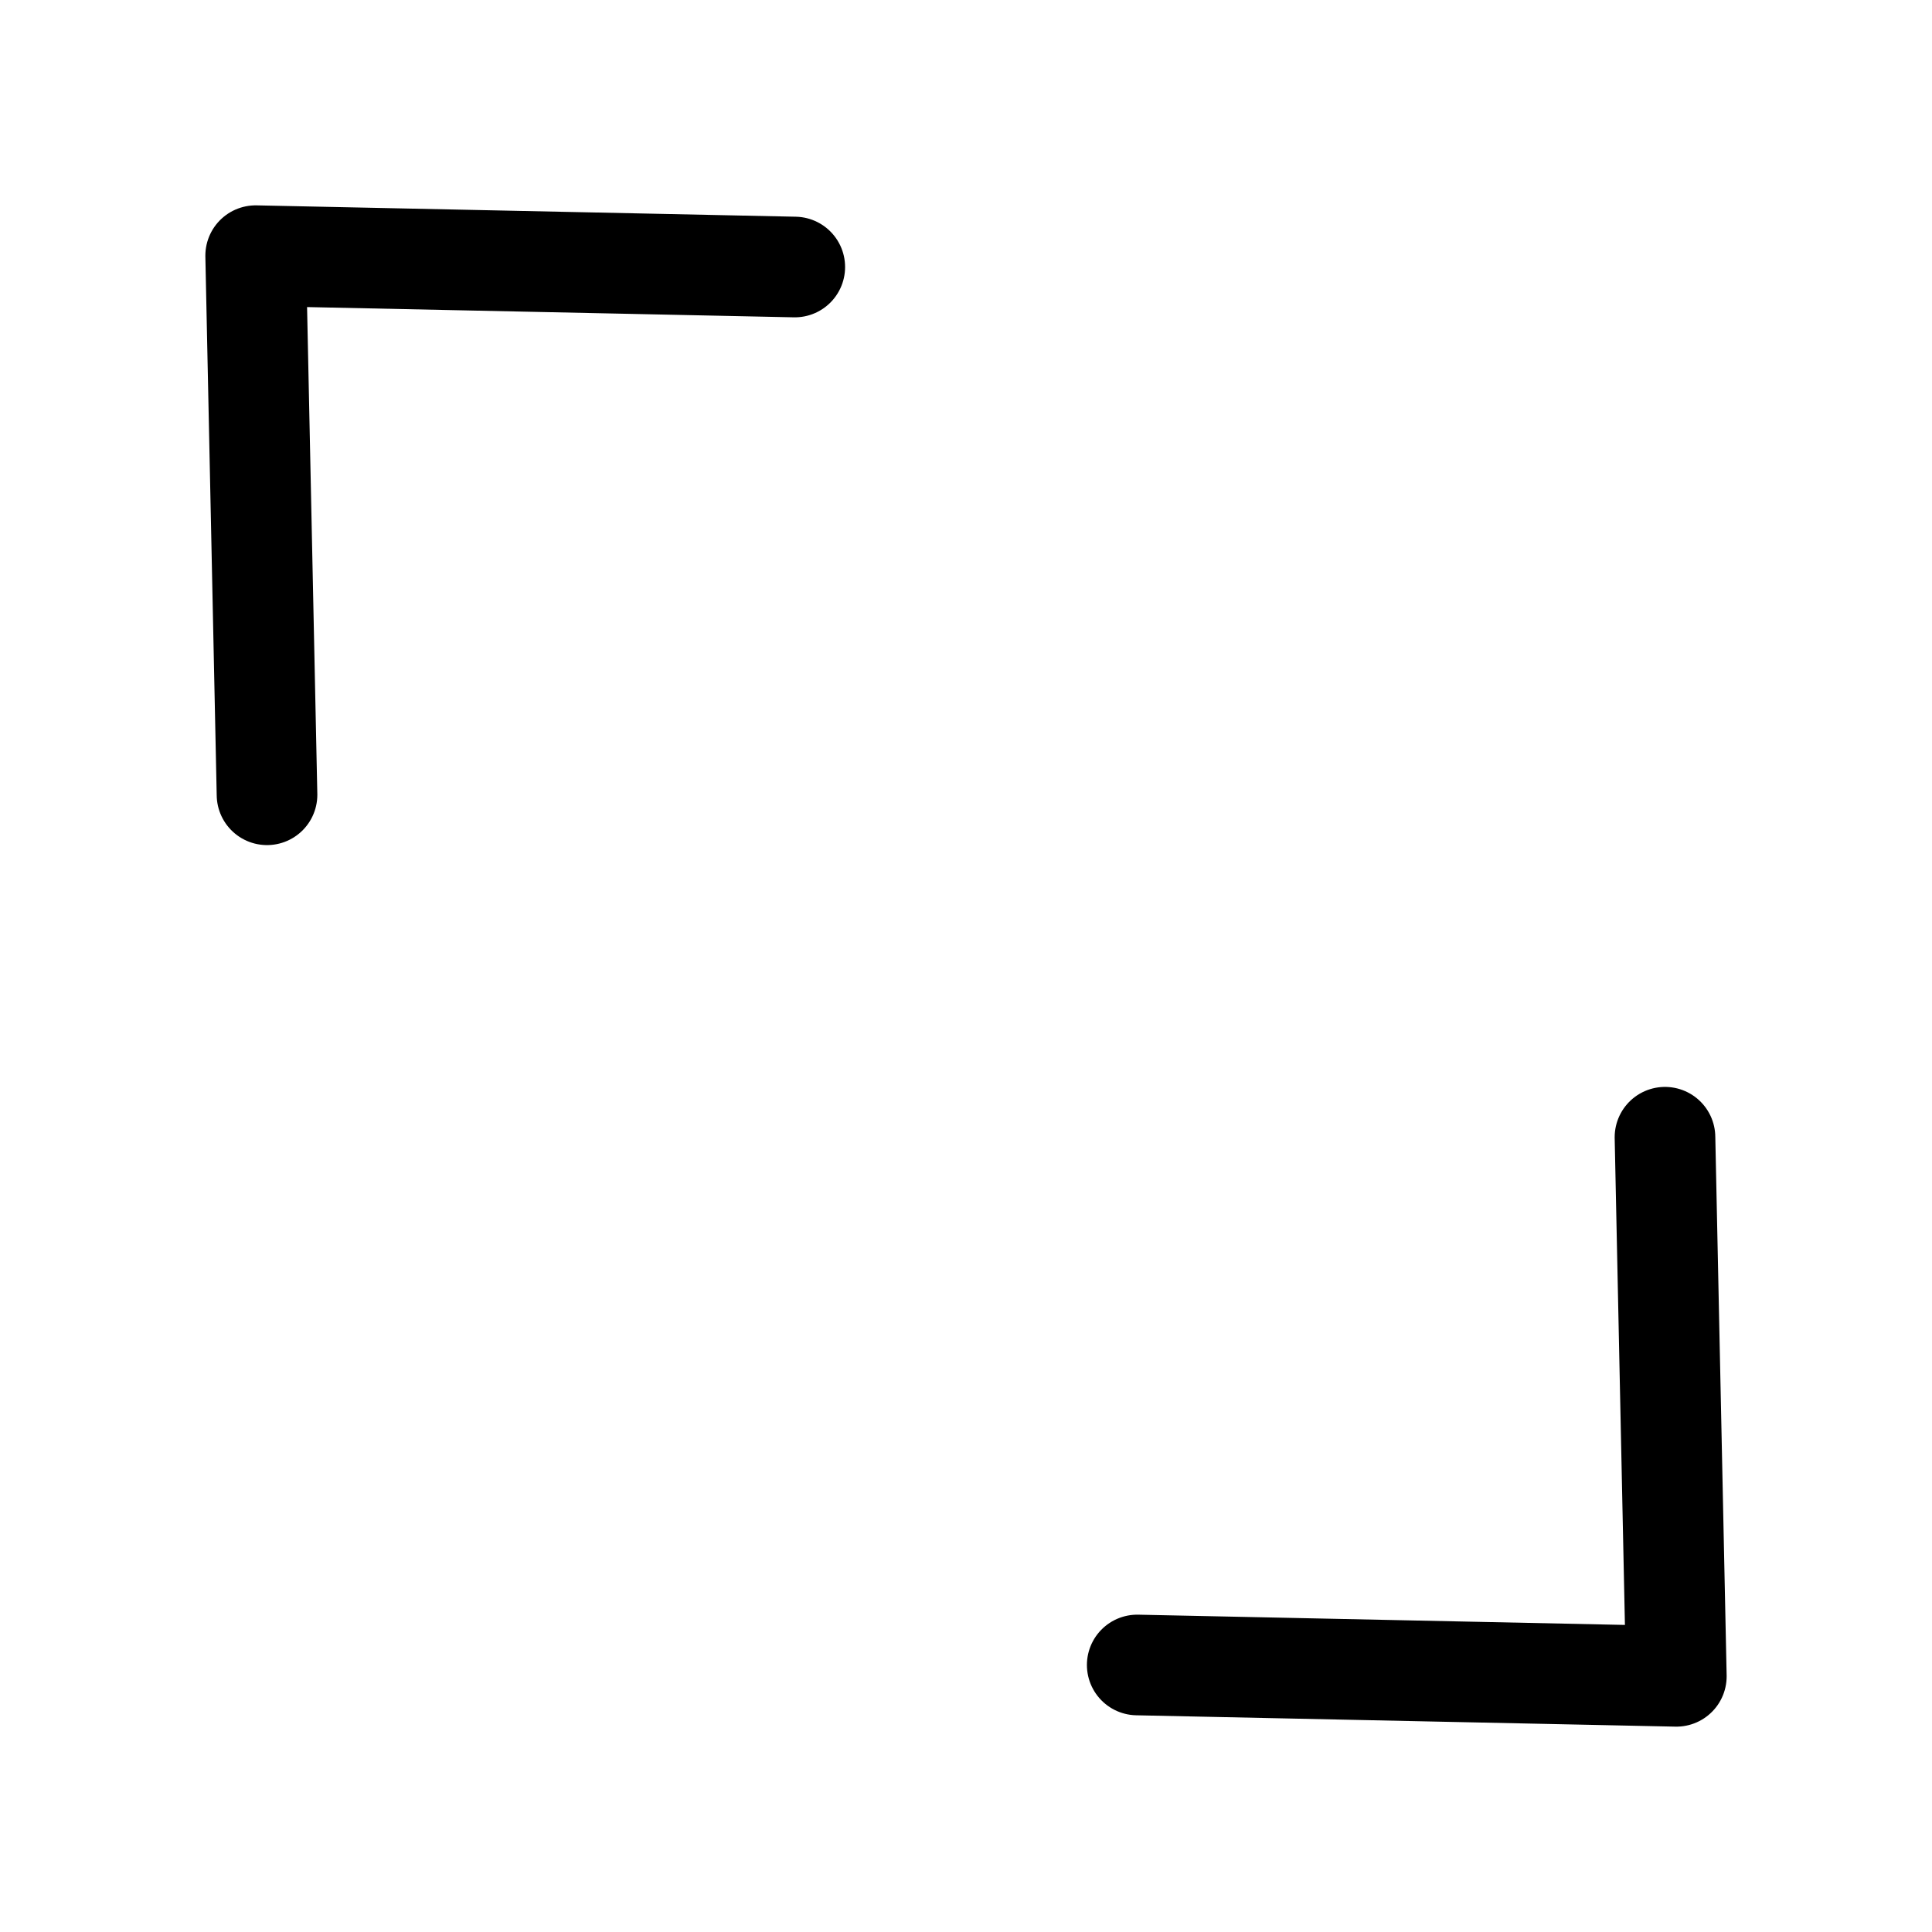
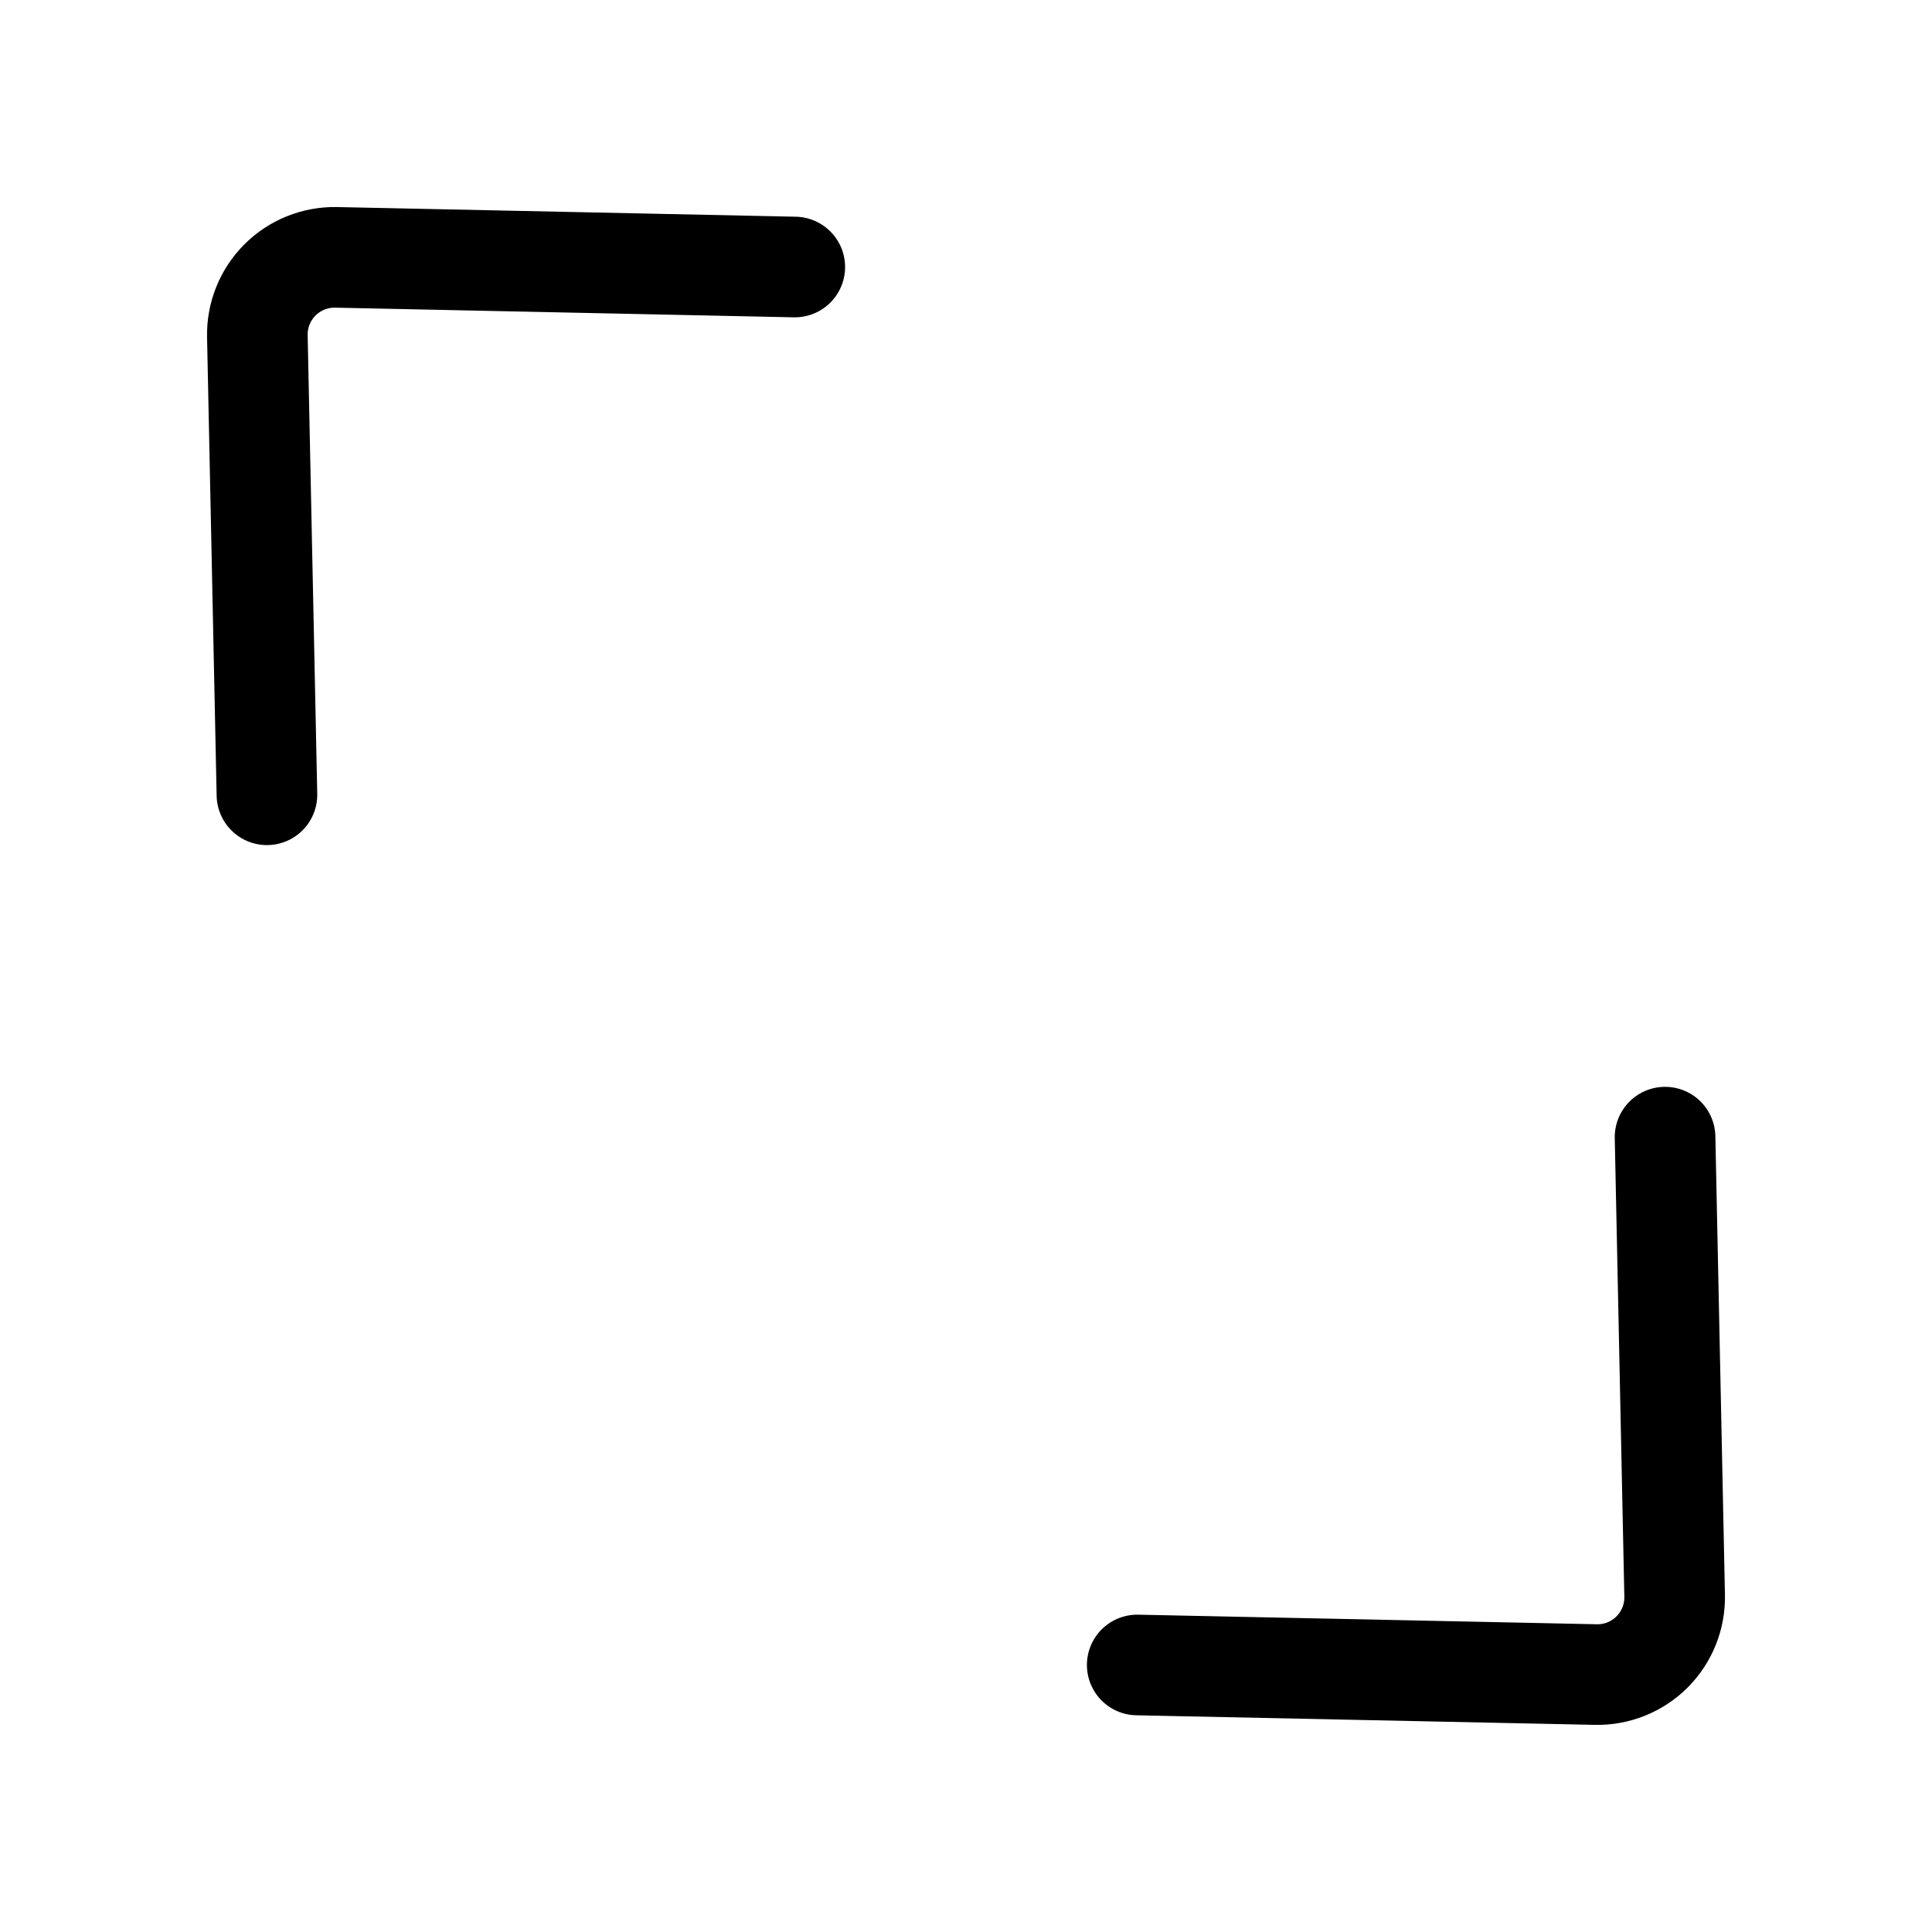
<svg xmlns="http://www.w3.org/2000/svg" width="24" height="24" viewBox="0 0 24 24" fill="none" version="1.1" id="svg1">
-   <defs id="defs1" />
-   <path d="M 9.873,3.317 3.176,3.176 3.317,9.873" stroke="currentColor" stroke-width="1.25" stroke-linecap="round" stroke-linejoin="round" id="path1-2" style="stroke:#000000" />
-   <path d="M 14.127,20.683 20.824,20.824 20.683,14.127" stroke="currentColor" stroke-width="1.25" stroke-linecap="round" stroke-linejoin="round" id="path1-0-6" style="stroke:#000000" />
+   <defs id="defs1">
+     </defs>
+   <path d="M 9.873,3.317 4.176,3.197 A 0.959,0.959 135 0 0 3.197,4.176 l 0.119,5.697" stroke="currentColor" stroke-width="1.25" stroke-linecap="round" stroke-linejoin="round" id="path1-2" style="stroke:#000000" />
+   <path d="m 14.127,20.683 5.697,0.119 a 0.959,0.959 135 0 0 0.979,-0.979 l -0.119,-5.697" stroke="currentColor" stroke-width="1.25" stroke-linecap="round" stroke-linejoin="round" id="path1-0-6" style="stroke:#000000" />
</svg>
